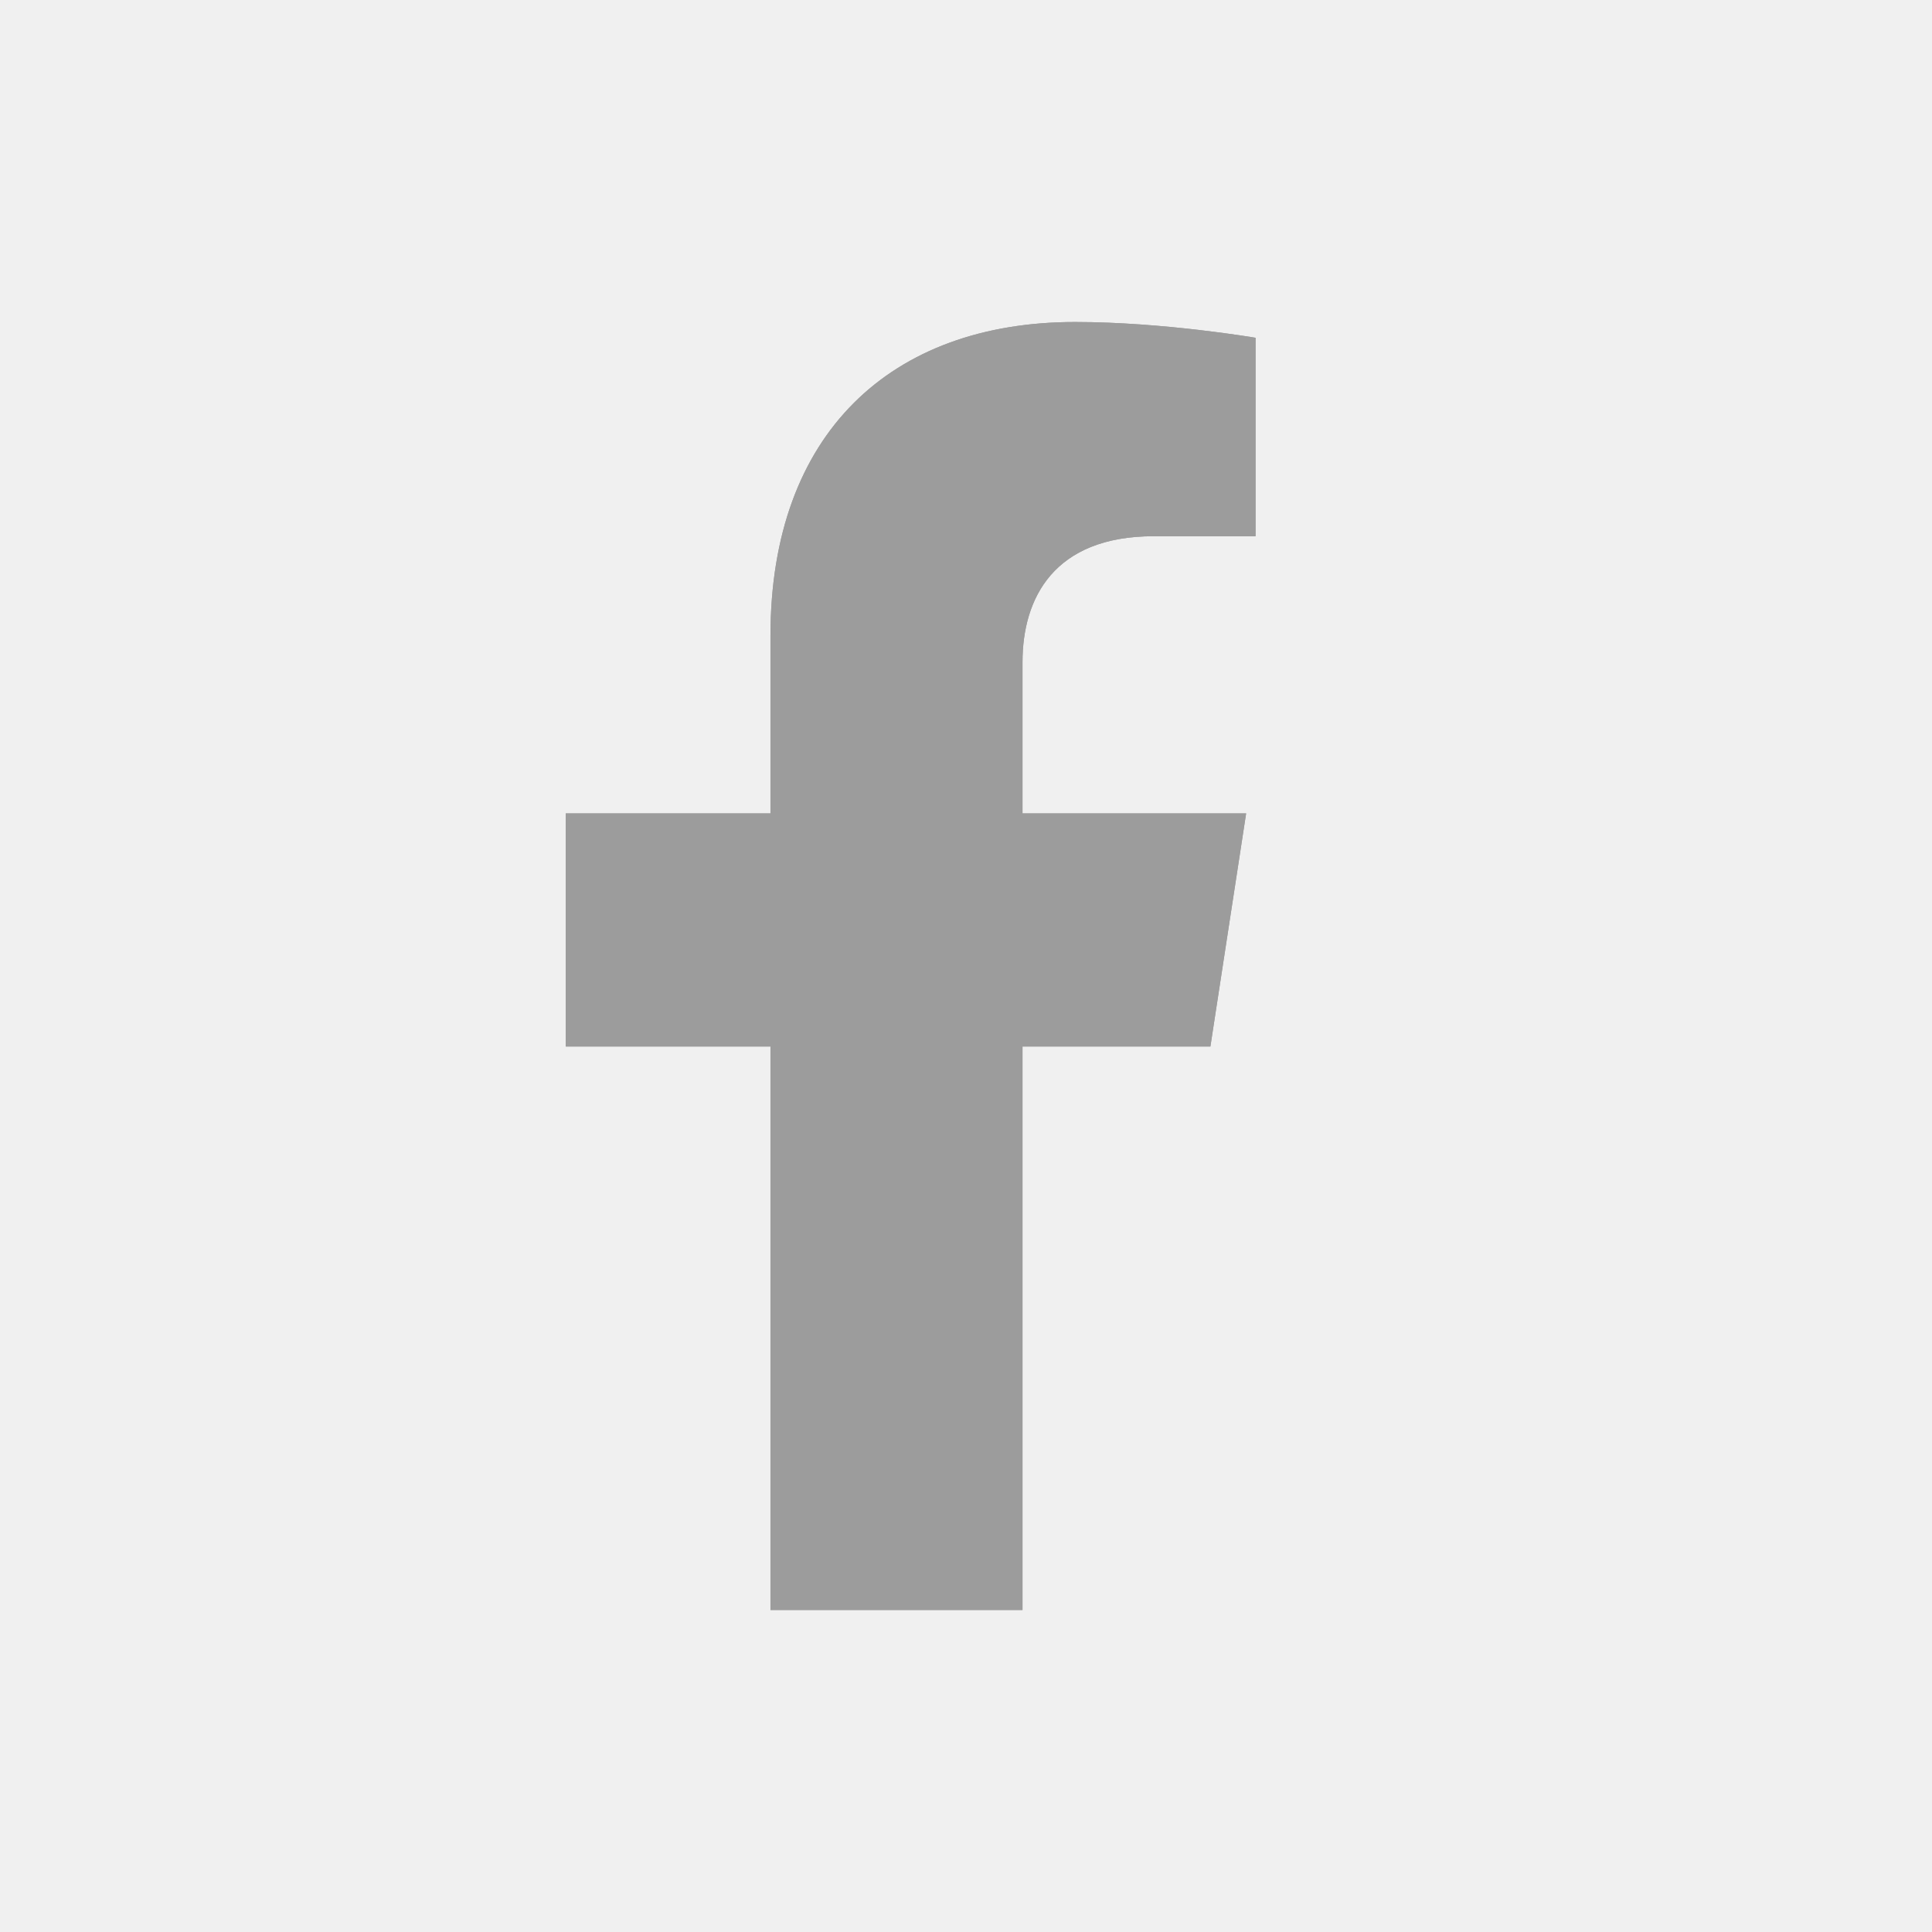
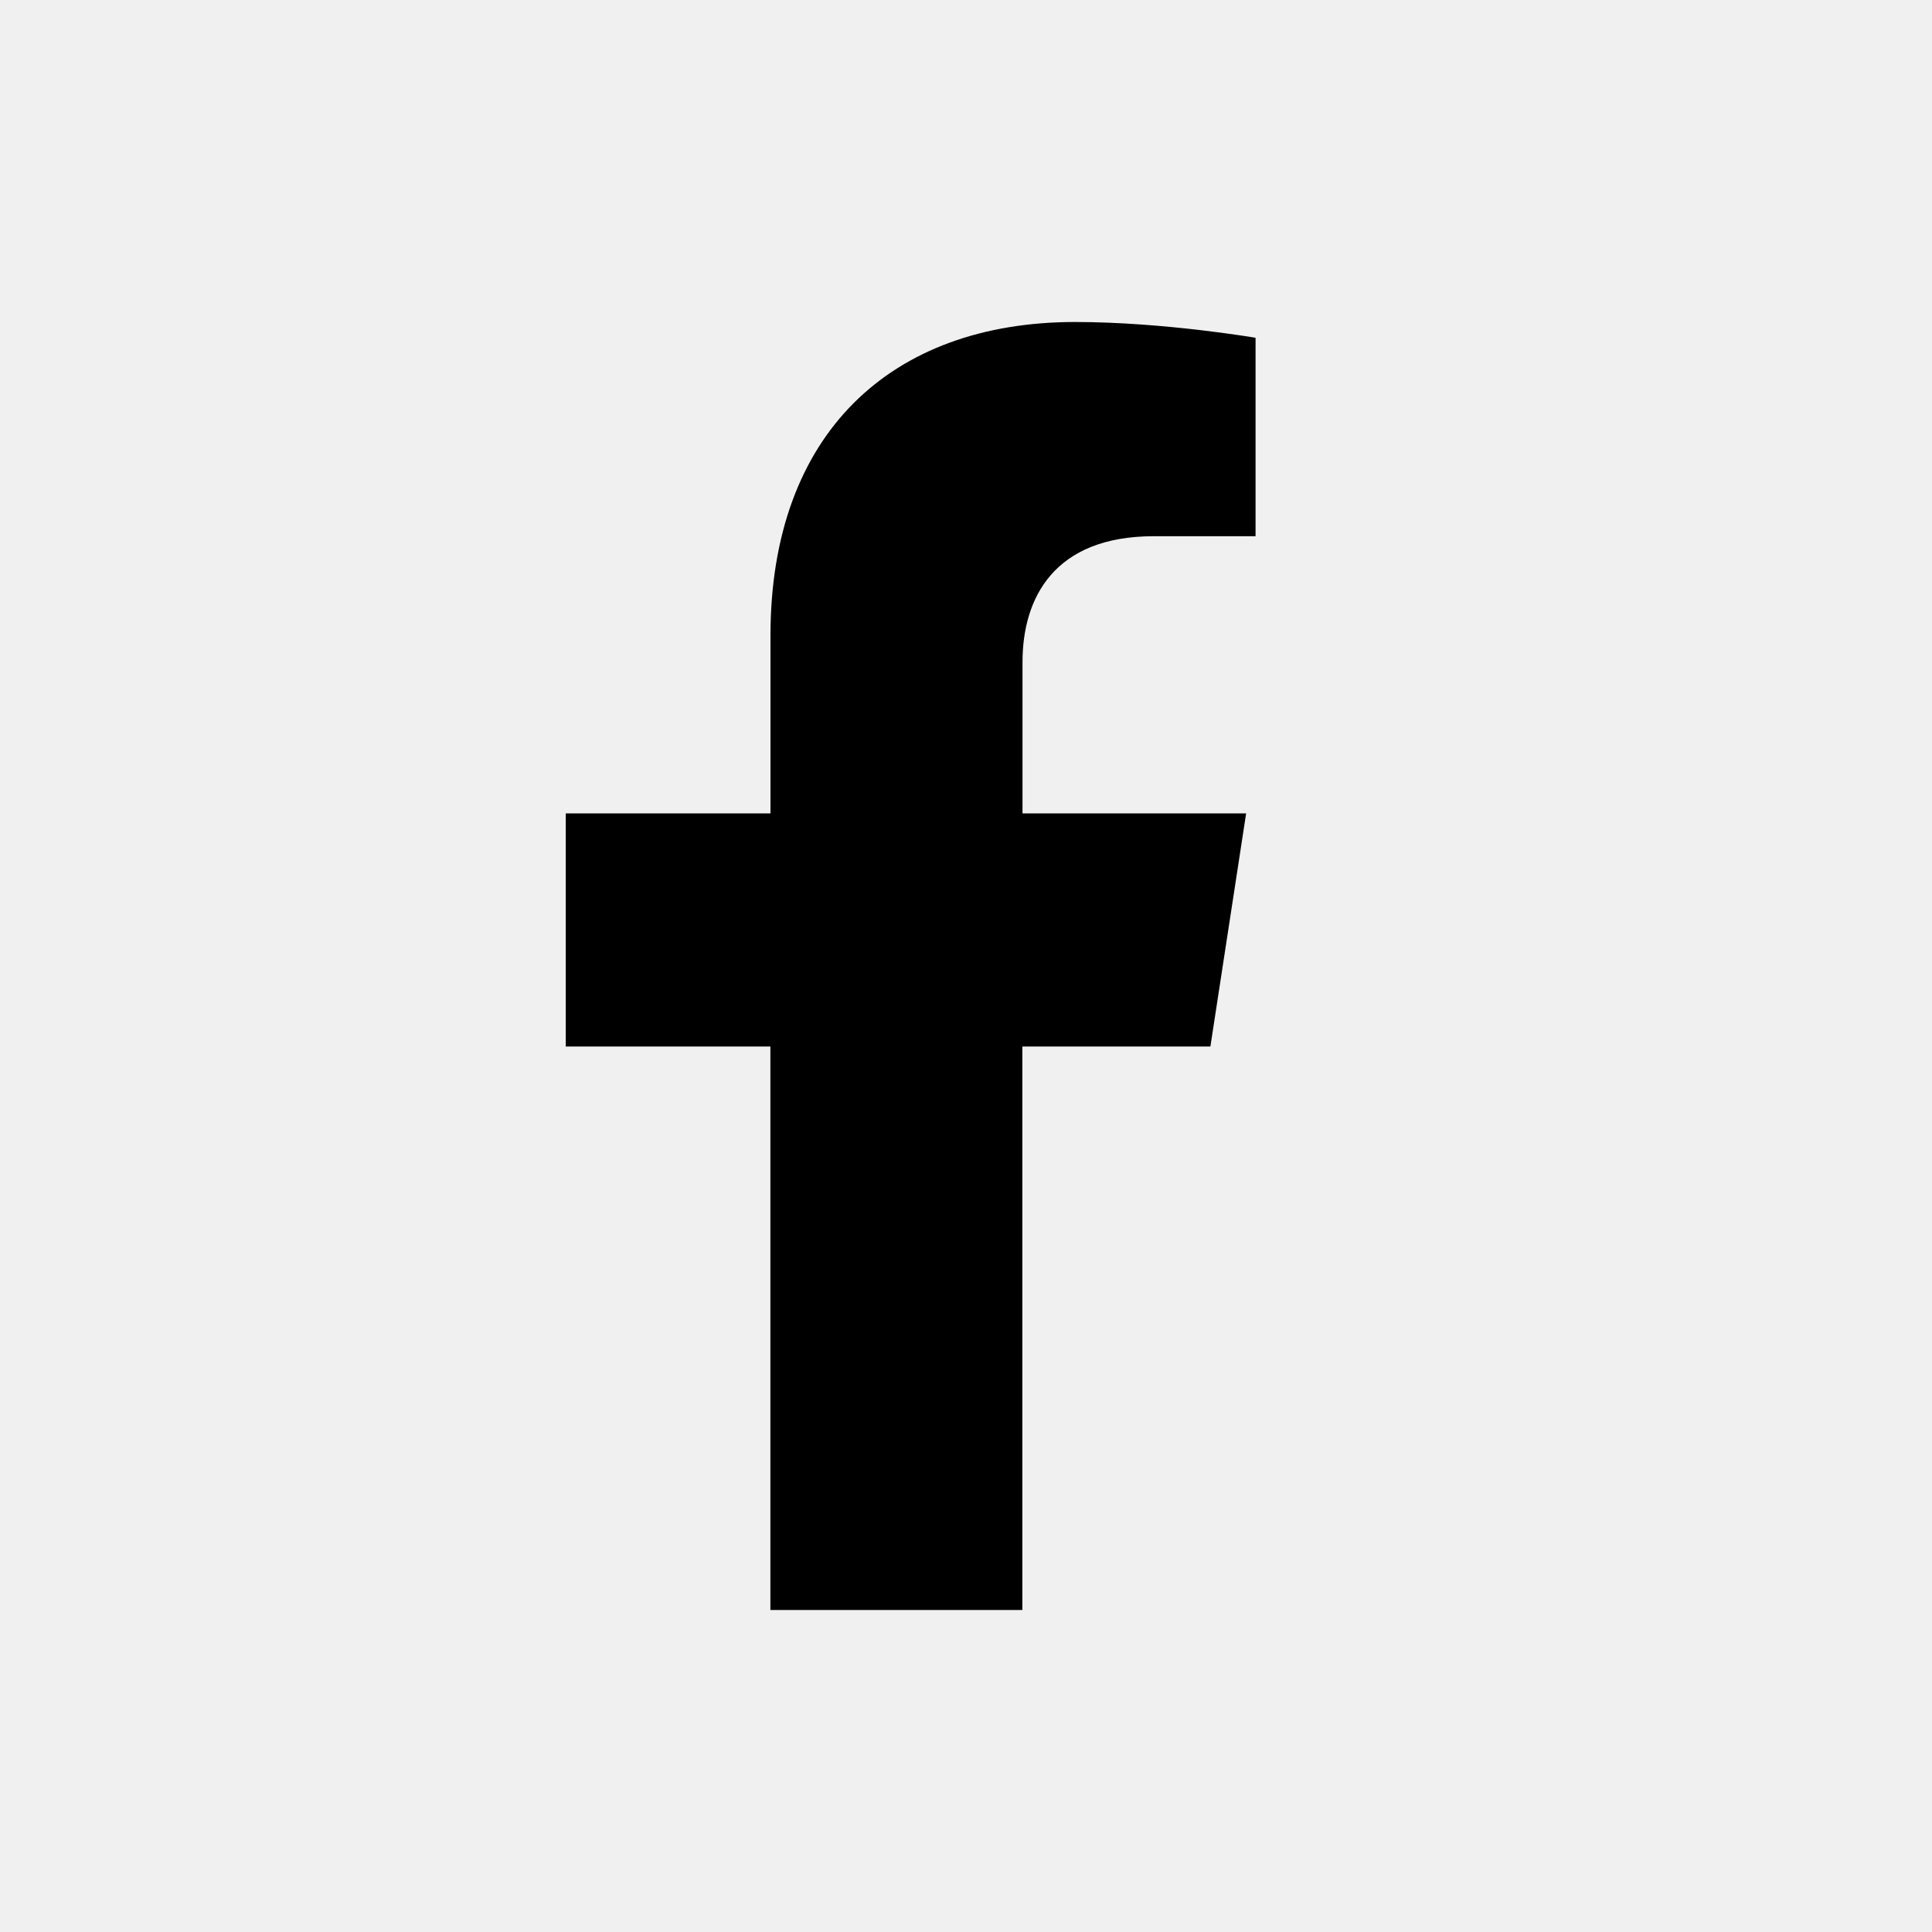
- <svg xmlns="http://www.w3.org/2000/svg" xmlns:xlink="http://www.w3.org/1999/xlink" width="24px" height="24px" viewBox="0 0 24 24" version="1.1">
+ <svg xmlns="http://www.w3.org/2000/svg" xmlns:xlink="http://www.w3.org/1999/xlink" width="24" height="24" viewBox="0 0 24 24">
  <defs>
-     <path d="M15.036,13 L15.48,10.104 L12.702,10.104 L12.702,8.225 C12.702,7.433 13.09,6.661 14.334,6.661 L15.597,6.661 L15.597,4.196 C15.597,4.196 14.451,4 13.355,4 C11.067,4 9.571,5.387 9.571,7.897 L9.571,10.104 L7.028,10.104 L7.028,13 L9.571,13 L9.571,20 L12.702,20 L12.702,13 L15.036,13 Z" id="path-1" />
+     <path id="fb-a" d="M15.036 13l.444-2.896h-2.778V8.225c0-.792.388-1.564 1.632-1.564h1.263V4.196S14.451 4 13.355 4c-2.288 0-3.784 1.387-3.784 3.897v2.207H7.028V13H9.57v7h3.13v-7h2.335z" />
  </defs>
-   <g id="Material/Icons-black/s_fb" stroke="none" stroke-width="1" fill="none" fill-rule="evenodd">
-     <polygon id="Shape" points="0 0 24 0 24 24 0 24" />
-     <mask id="mask-2" fill="white">
-       <use xlink:href="#path-1" />
+   <g fill="none" fill-rule="evenodd">
+     <path d="M0 0h24v24H0z" />
+     <mask id="fb-b" fill="#fff">
+       <use xlink:href="#a" />
    </mask>
-     <use id="Shape" fill="#9C9C9C" fill-rule="nonzero" xlink:href="#path-1" />
-     <g id="UI/Color/Flat/Icon-Color" mask="url(#mask-2)" fill="#9C9C9C">
-       <rect id="Base" x="0" y="0" width="24" height="24" />
+     <use fill="#000" fill-rule="nonzero" xlink:href="#fb-a" />
+     <g fill="#9C9C9C" mask="url(#fb-b)">
+       <path d="M0 0h24v24H0z" />
    </g>
  </g>
</svg>
